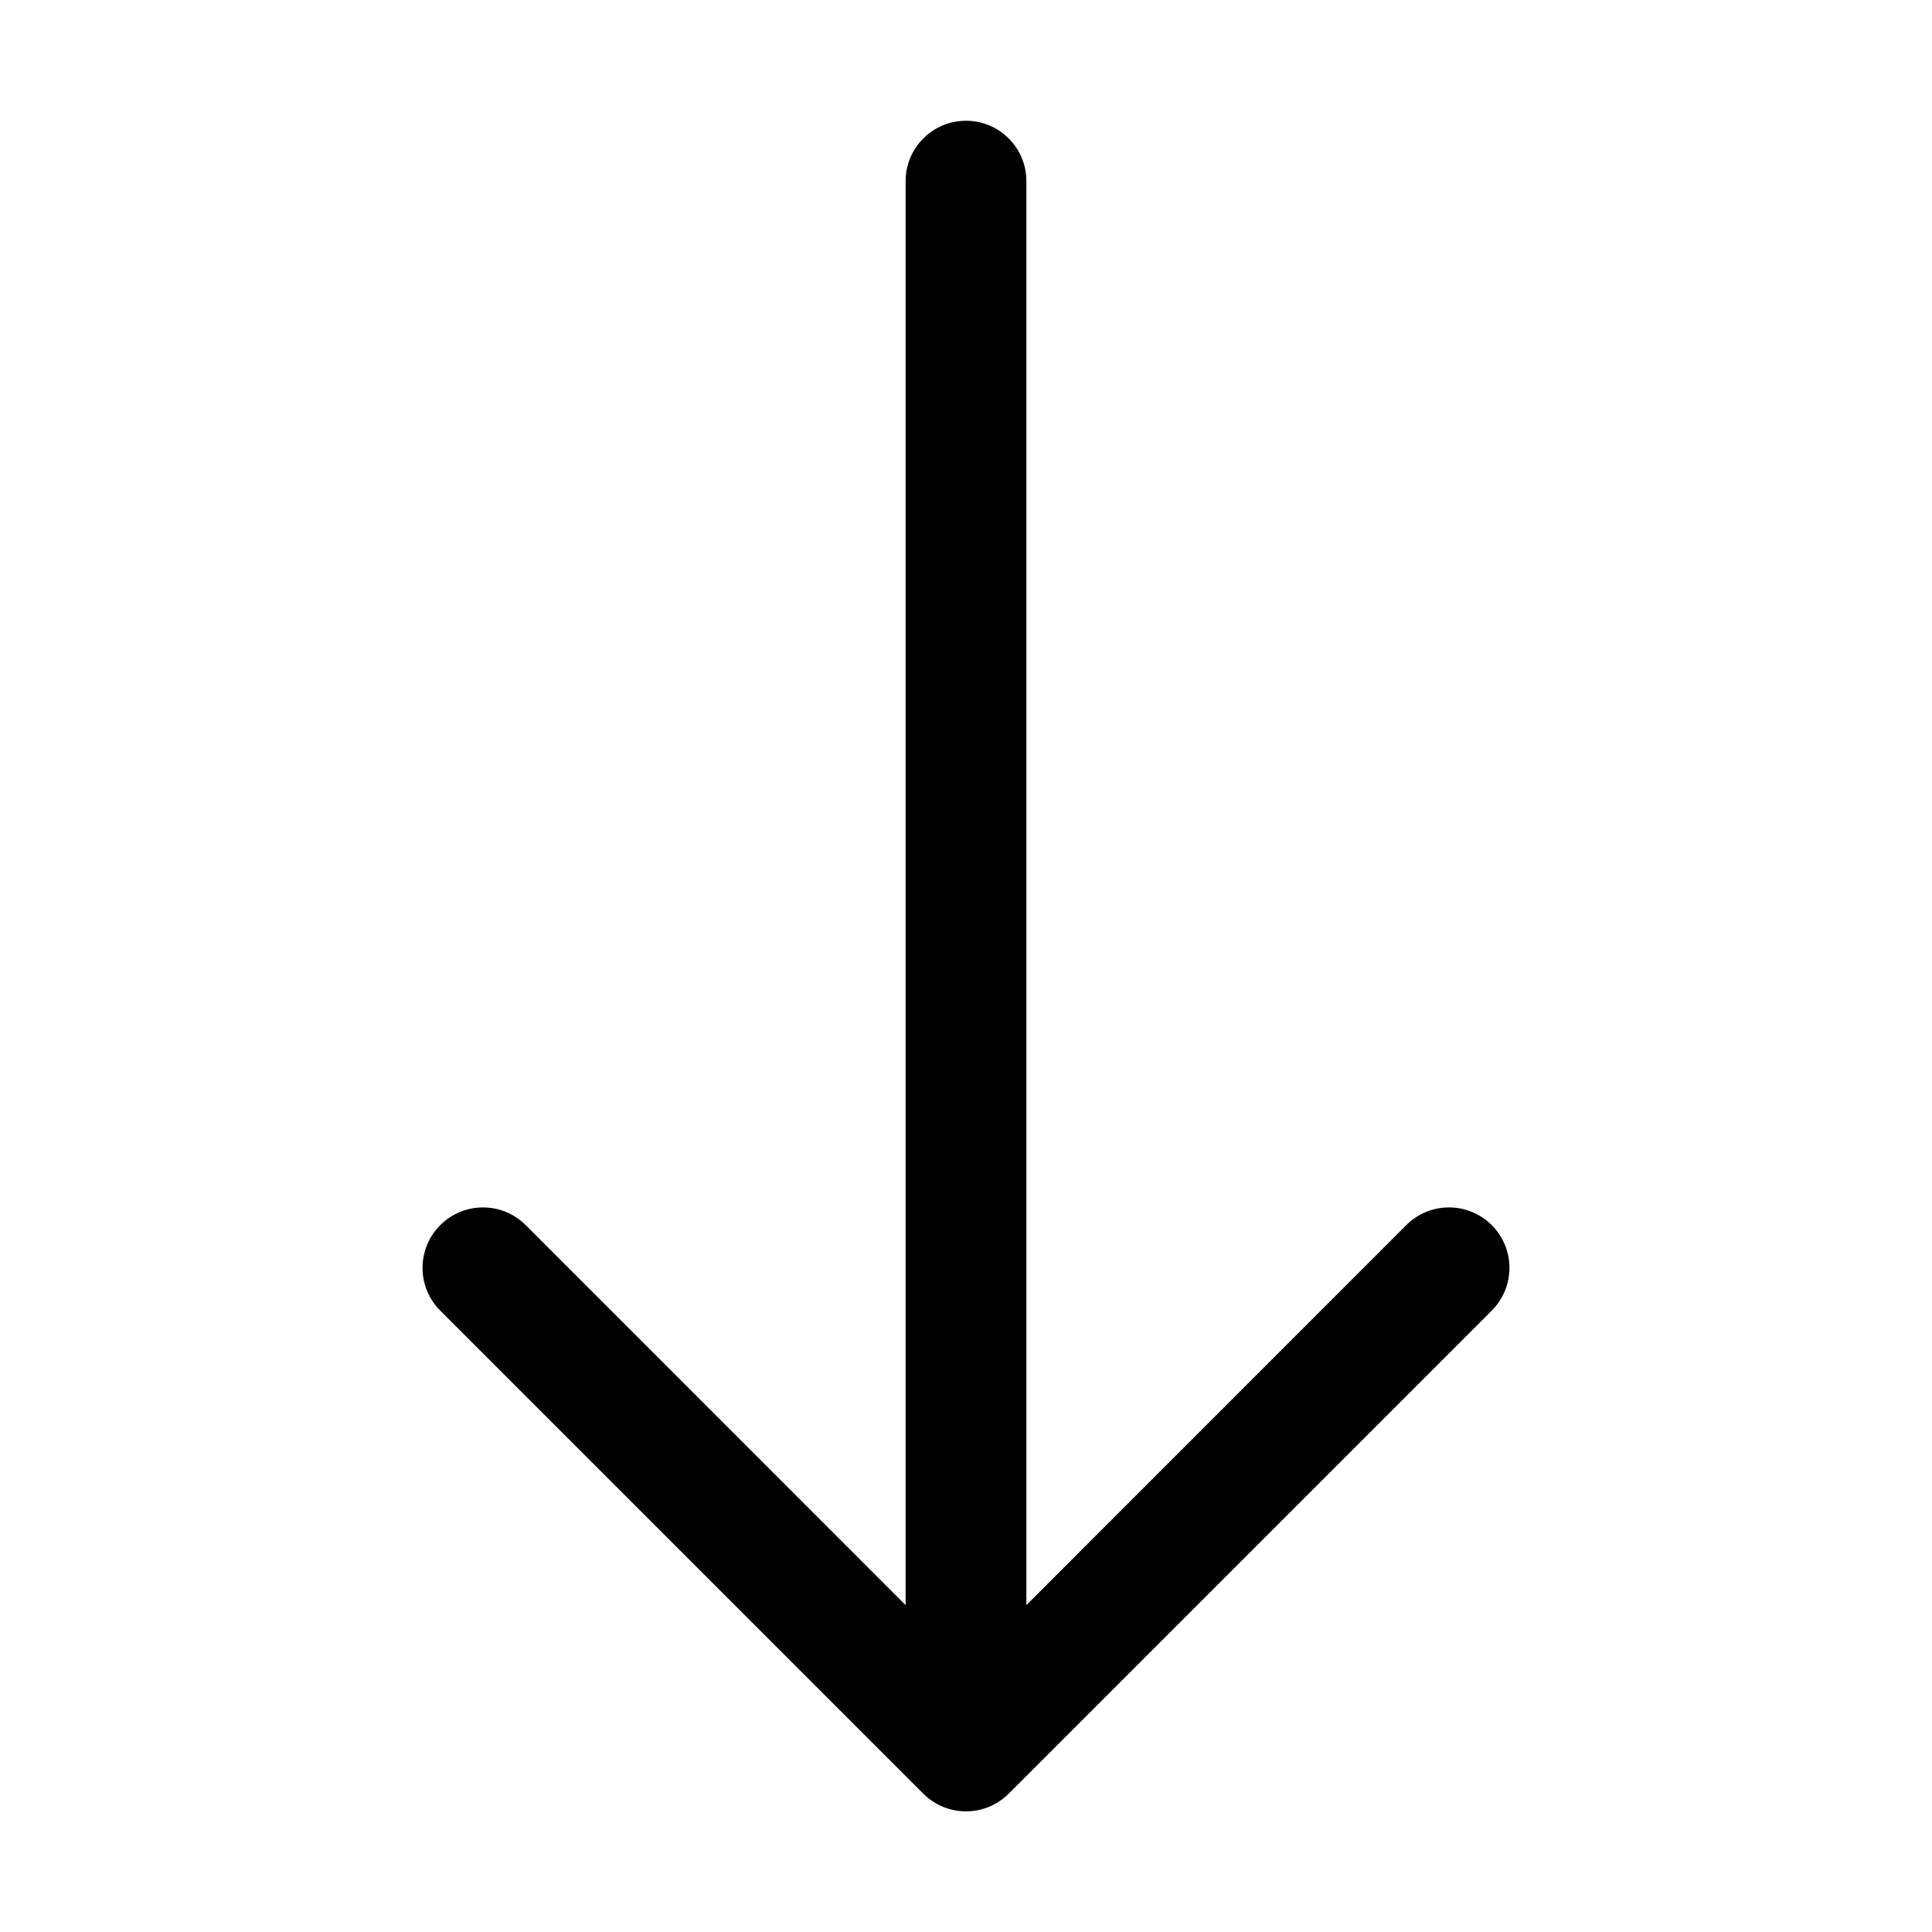
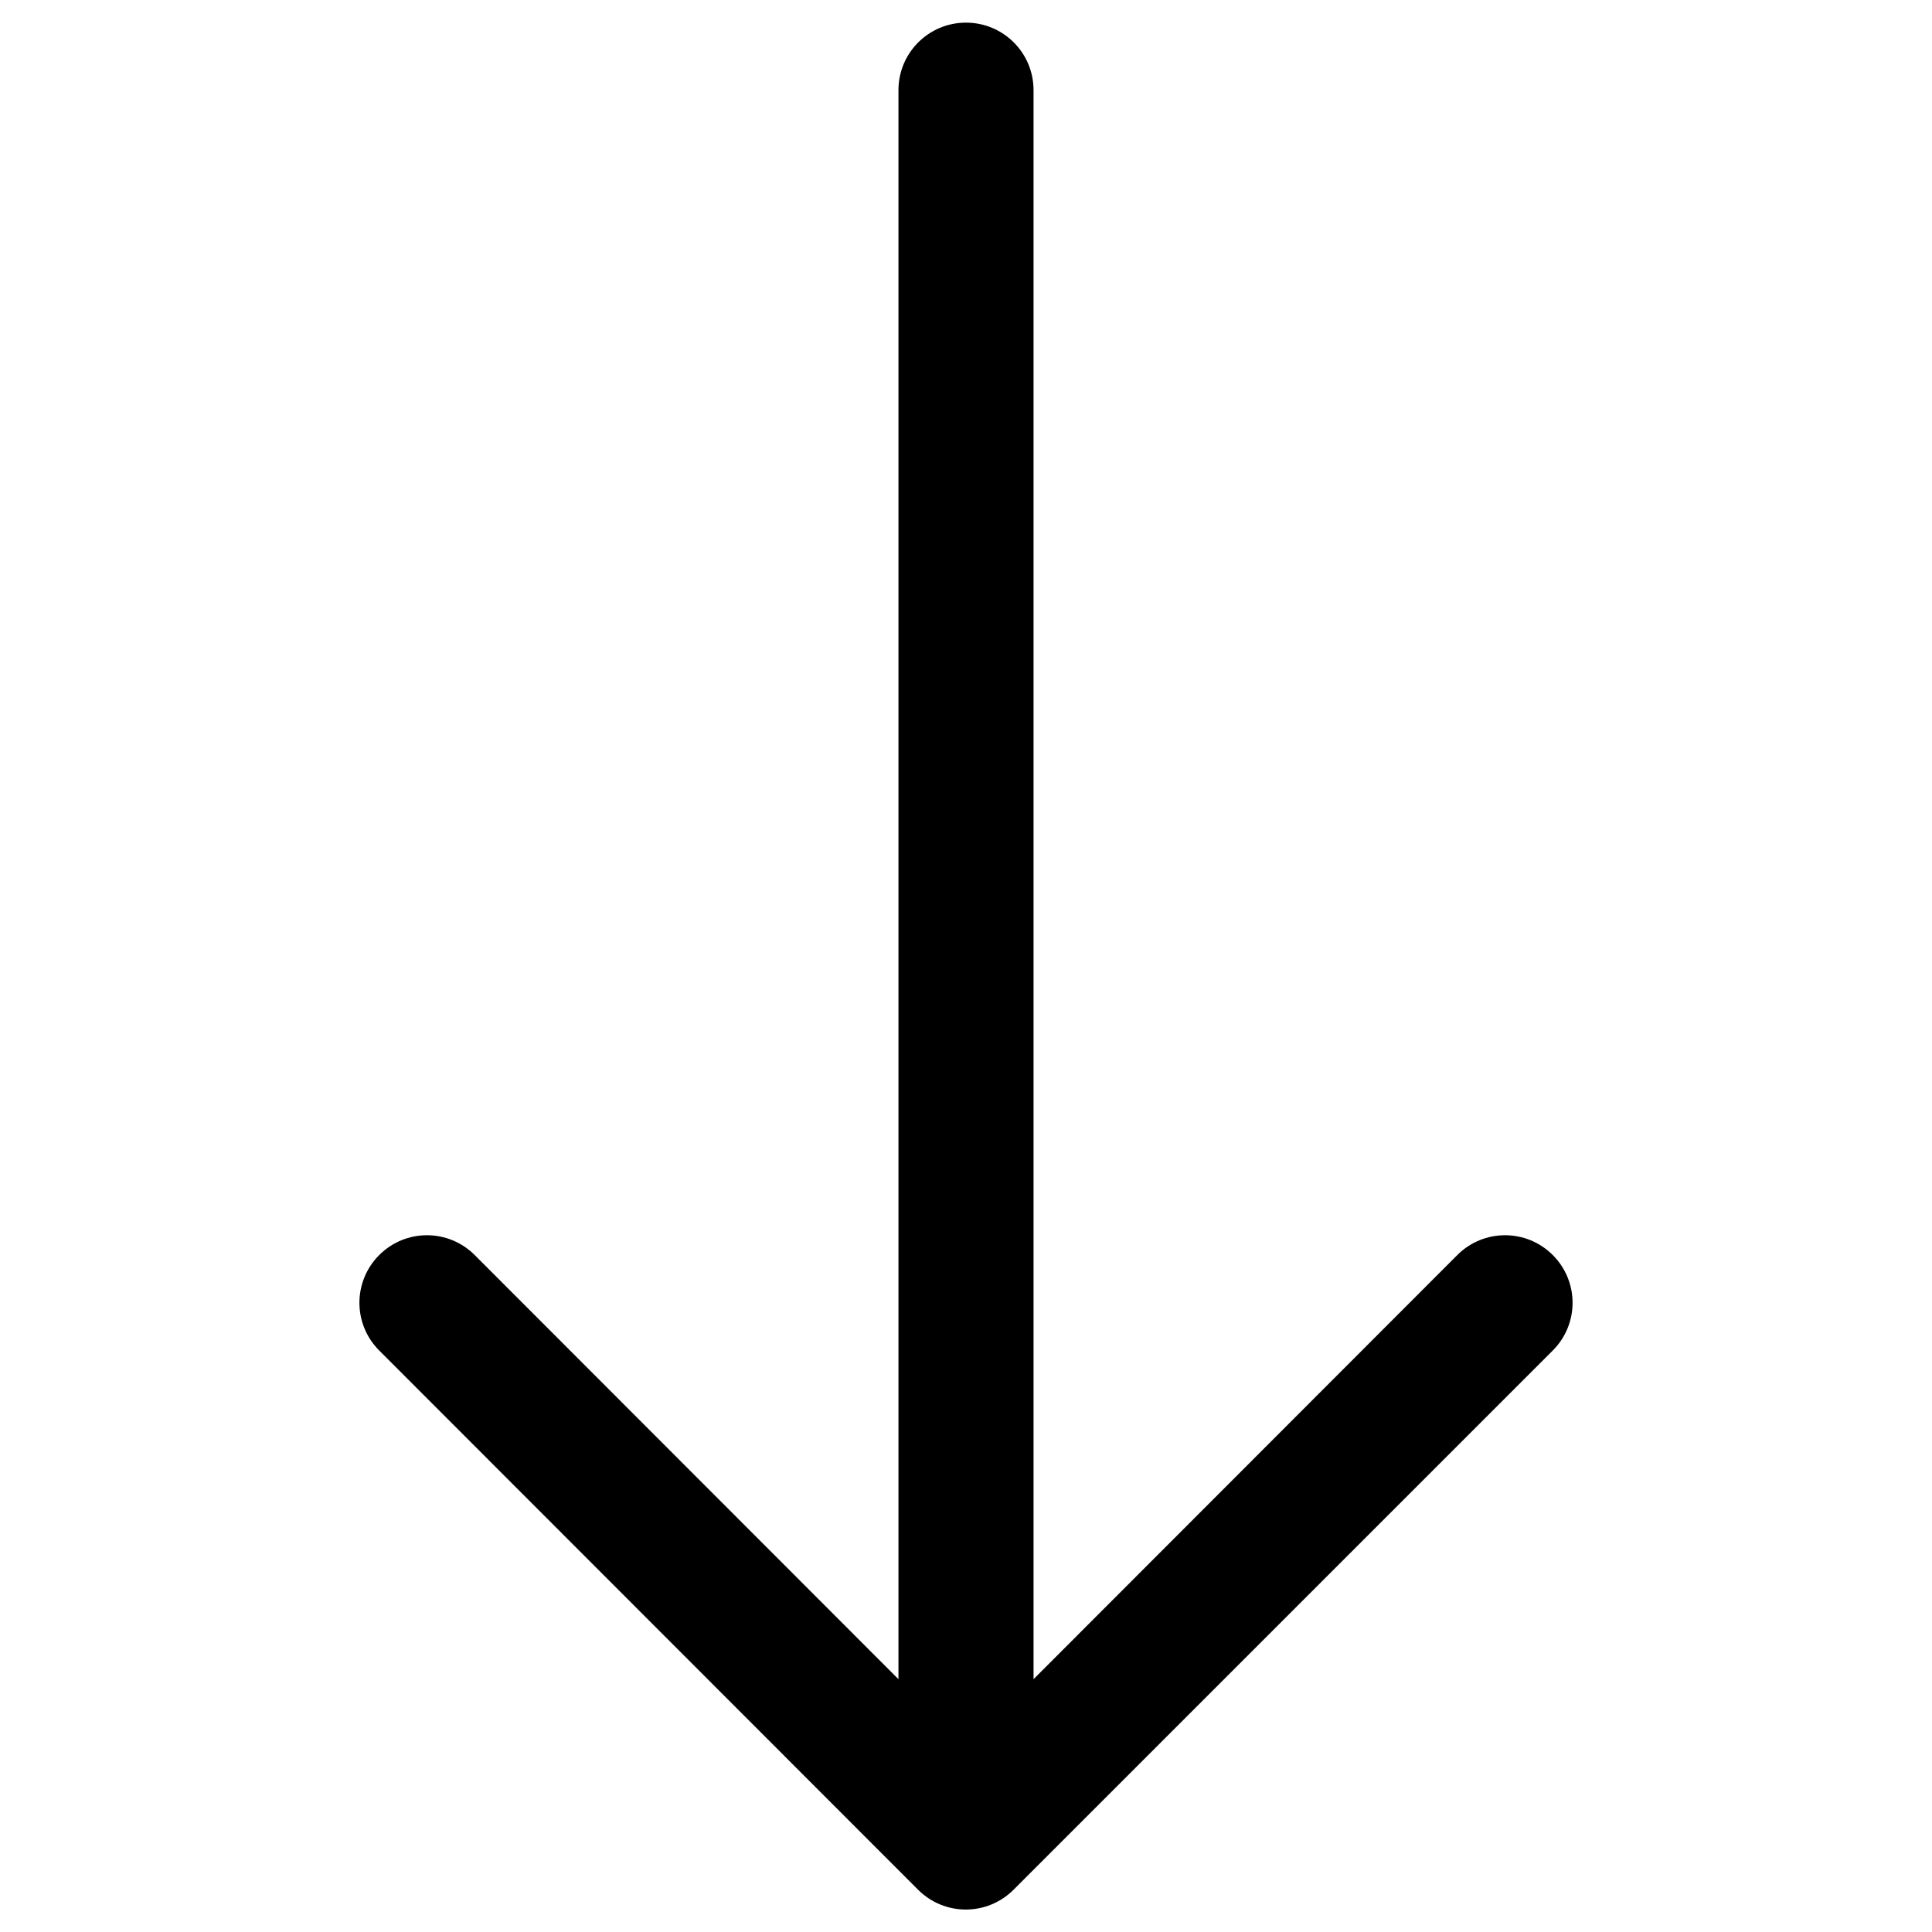
- <svg xmlns="http://www.w3.org/2000/svg" width="16" height="16" fill="currentColor" class="bi bi-arrow-down" viewBox="0 0 16 16">
-   <path fill-rule="evenodd" d="M8 1a.5.5 0 0 1 .5.5v11.793l3.146-3.147a.5.5 0 0 1 .708.708l-4 4a.5.5 0 0 1-.708 0l-4-4a.5.5 0 0 1 .708-.708L7.5 13.293V1.5A.5.5 0 0 1 8 1z" />
+ <svg xmlns="http://www.w3.org/2000/svg" version="1.1" id="图层_1" x="0px" y="0px" viewBox="0 0 512 512" style="enable-background:new 0 0 512 512;" xml:space="preserve">
+   <style type="text/css">
+ 	.st0{fill-rule:evenodd;clip-rule:evenodd;}
+ </style>
+   <path class="st0" d="M256,6c9.9,0,17.9,8,17.9,17.9V445l112.3-112.4c7-7,18.3-7,25.3,0c7,7,7,18.3,0,25.3L268.6,500.8  c-7,7-18.3,7-25.3,0c0,0,0,0,0,0L100.5,357.9c-7-7-7-18.3,0-25.3c7-7,18.3-7,25.3,0L238.1,445V23.9C238.1,14,246.1,6,256,6z" />
</svg>
